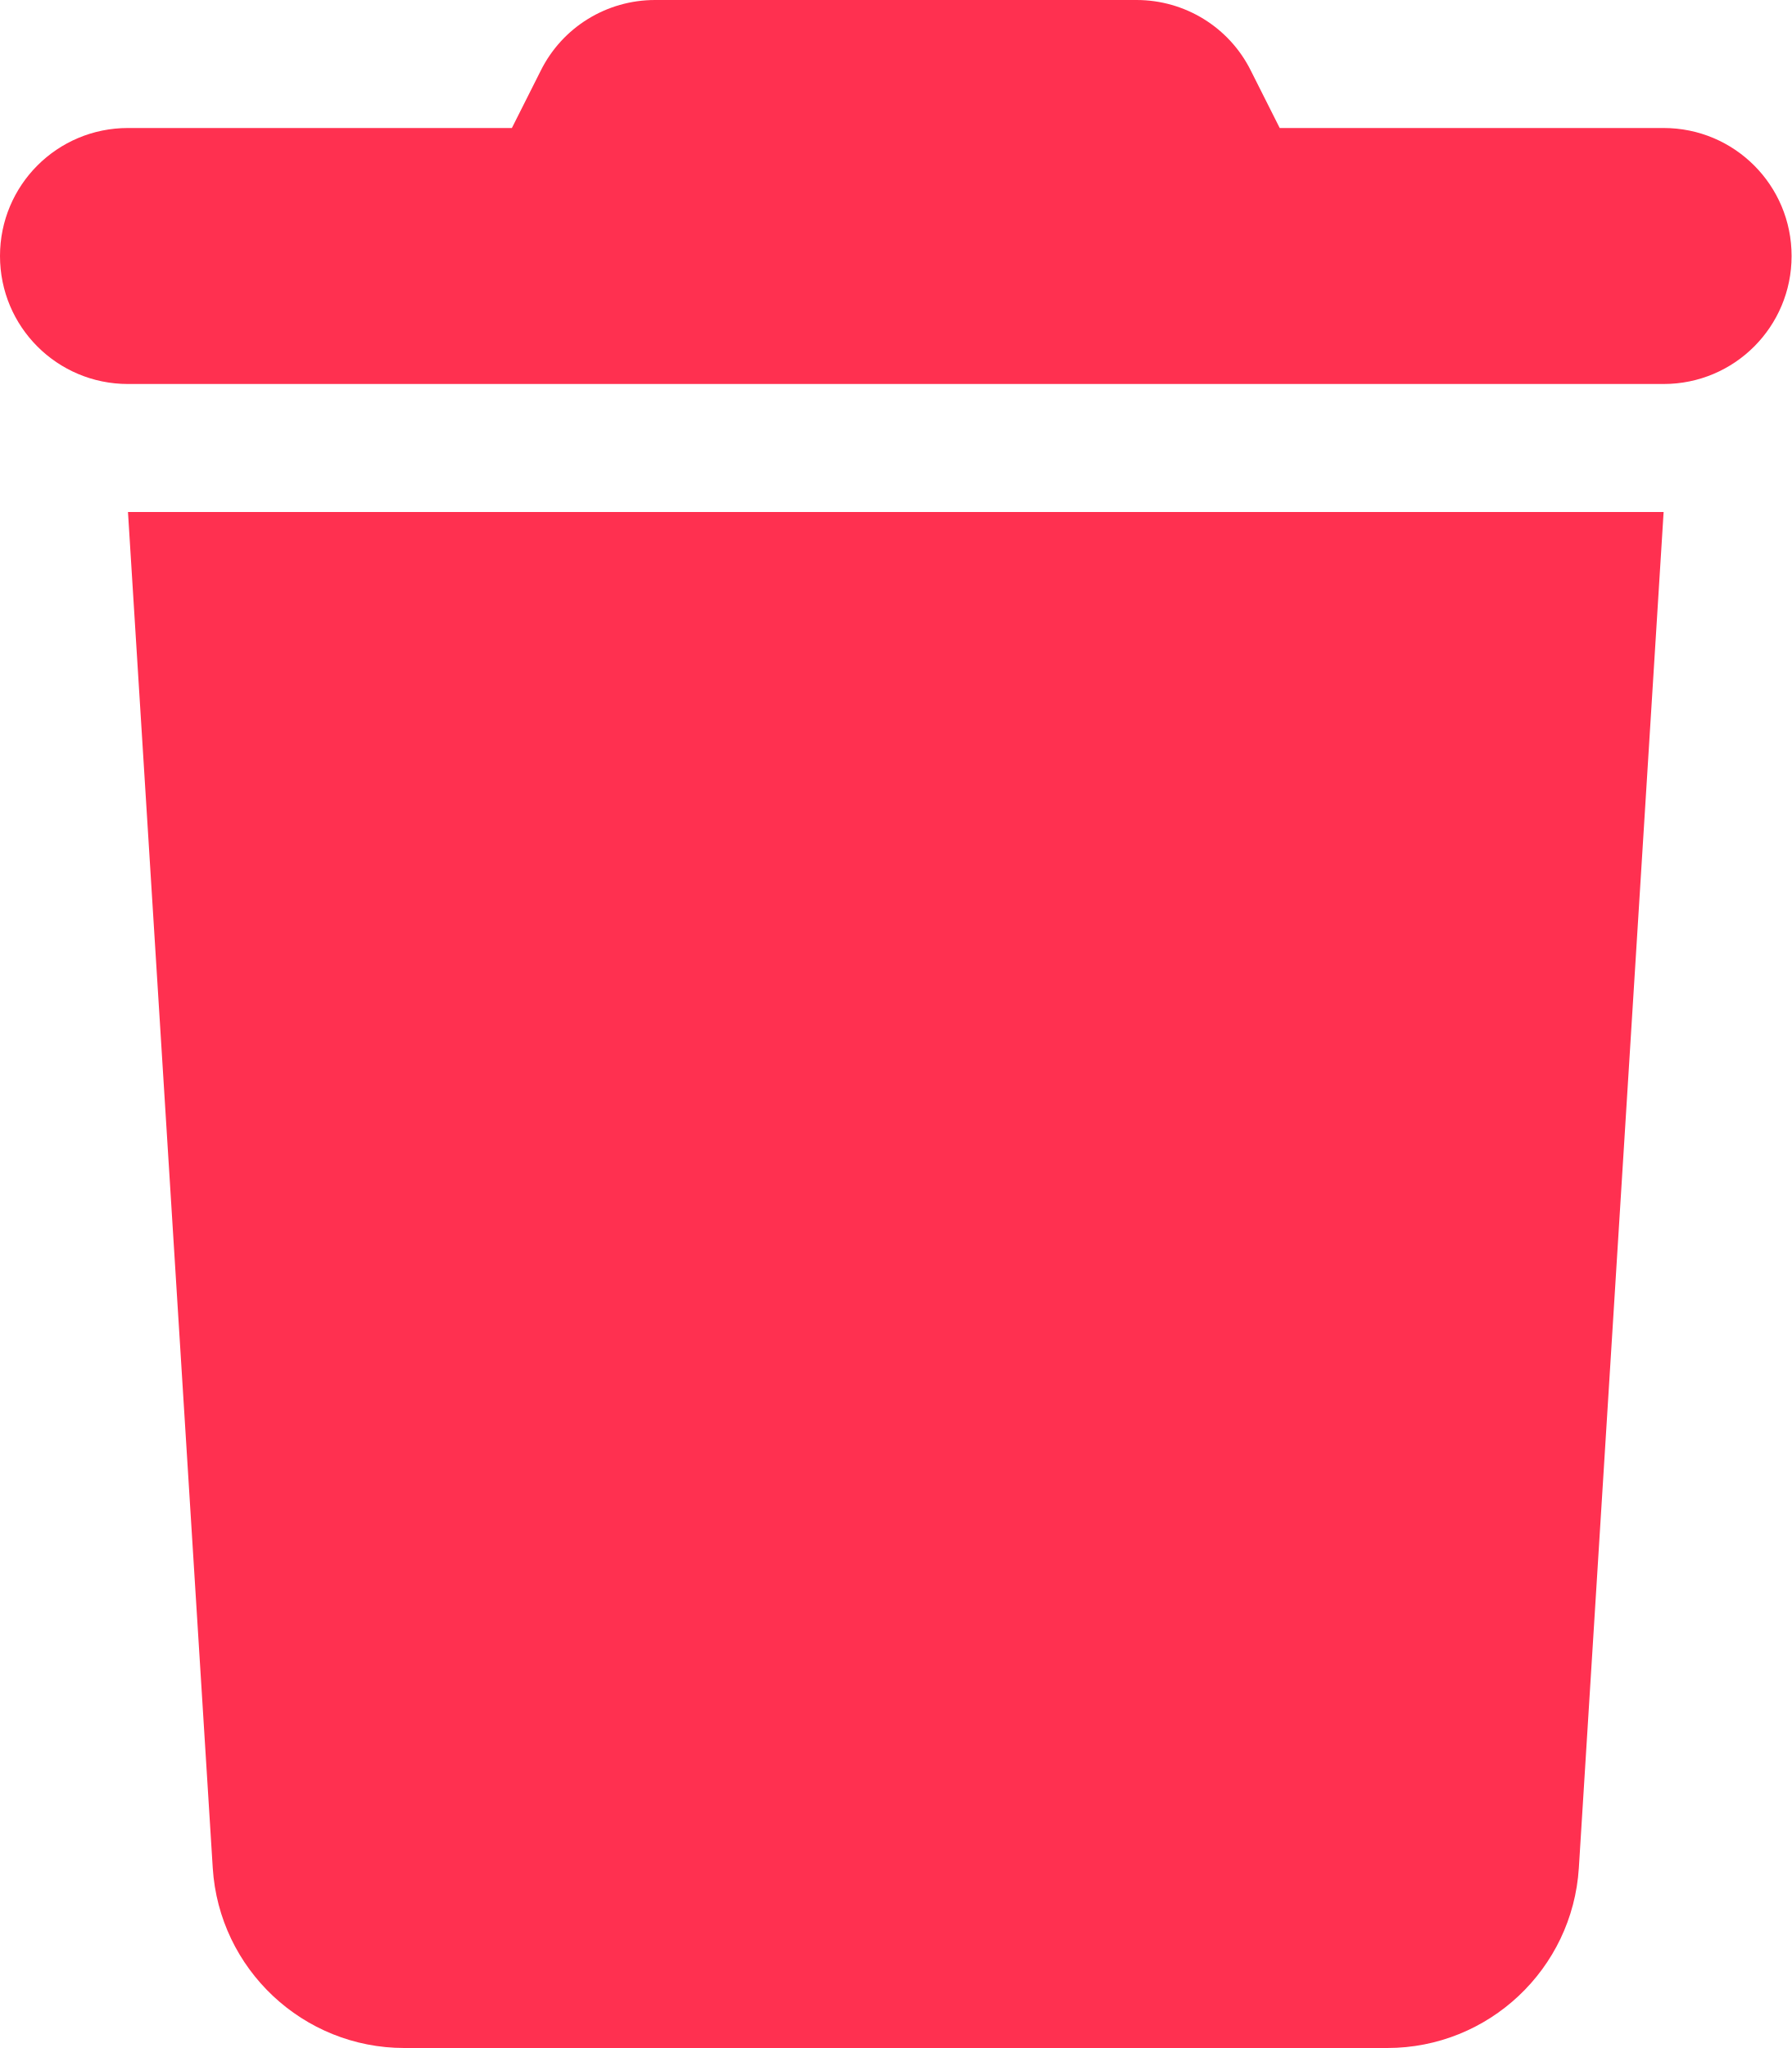
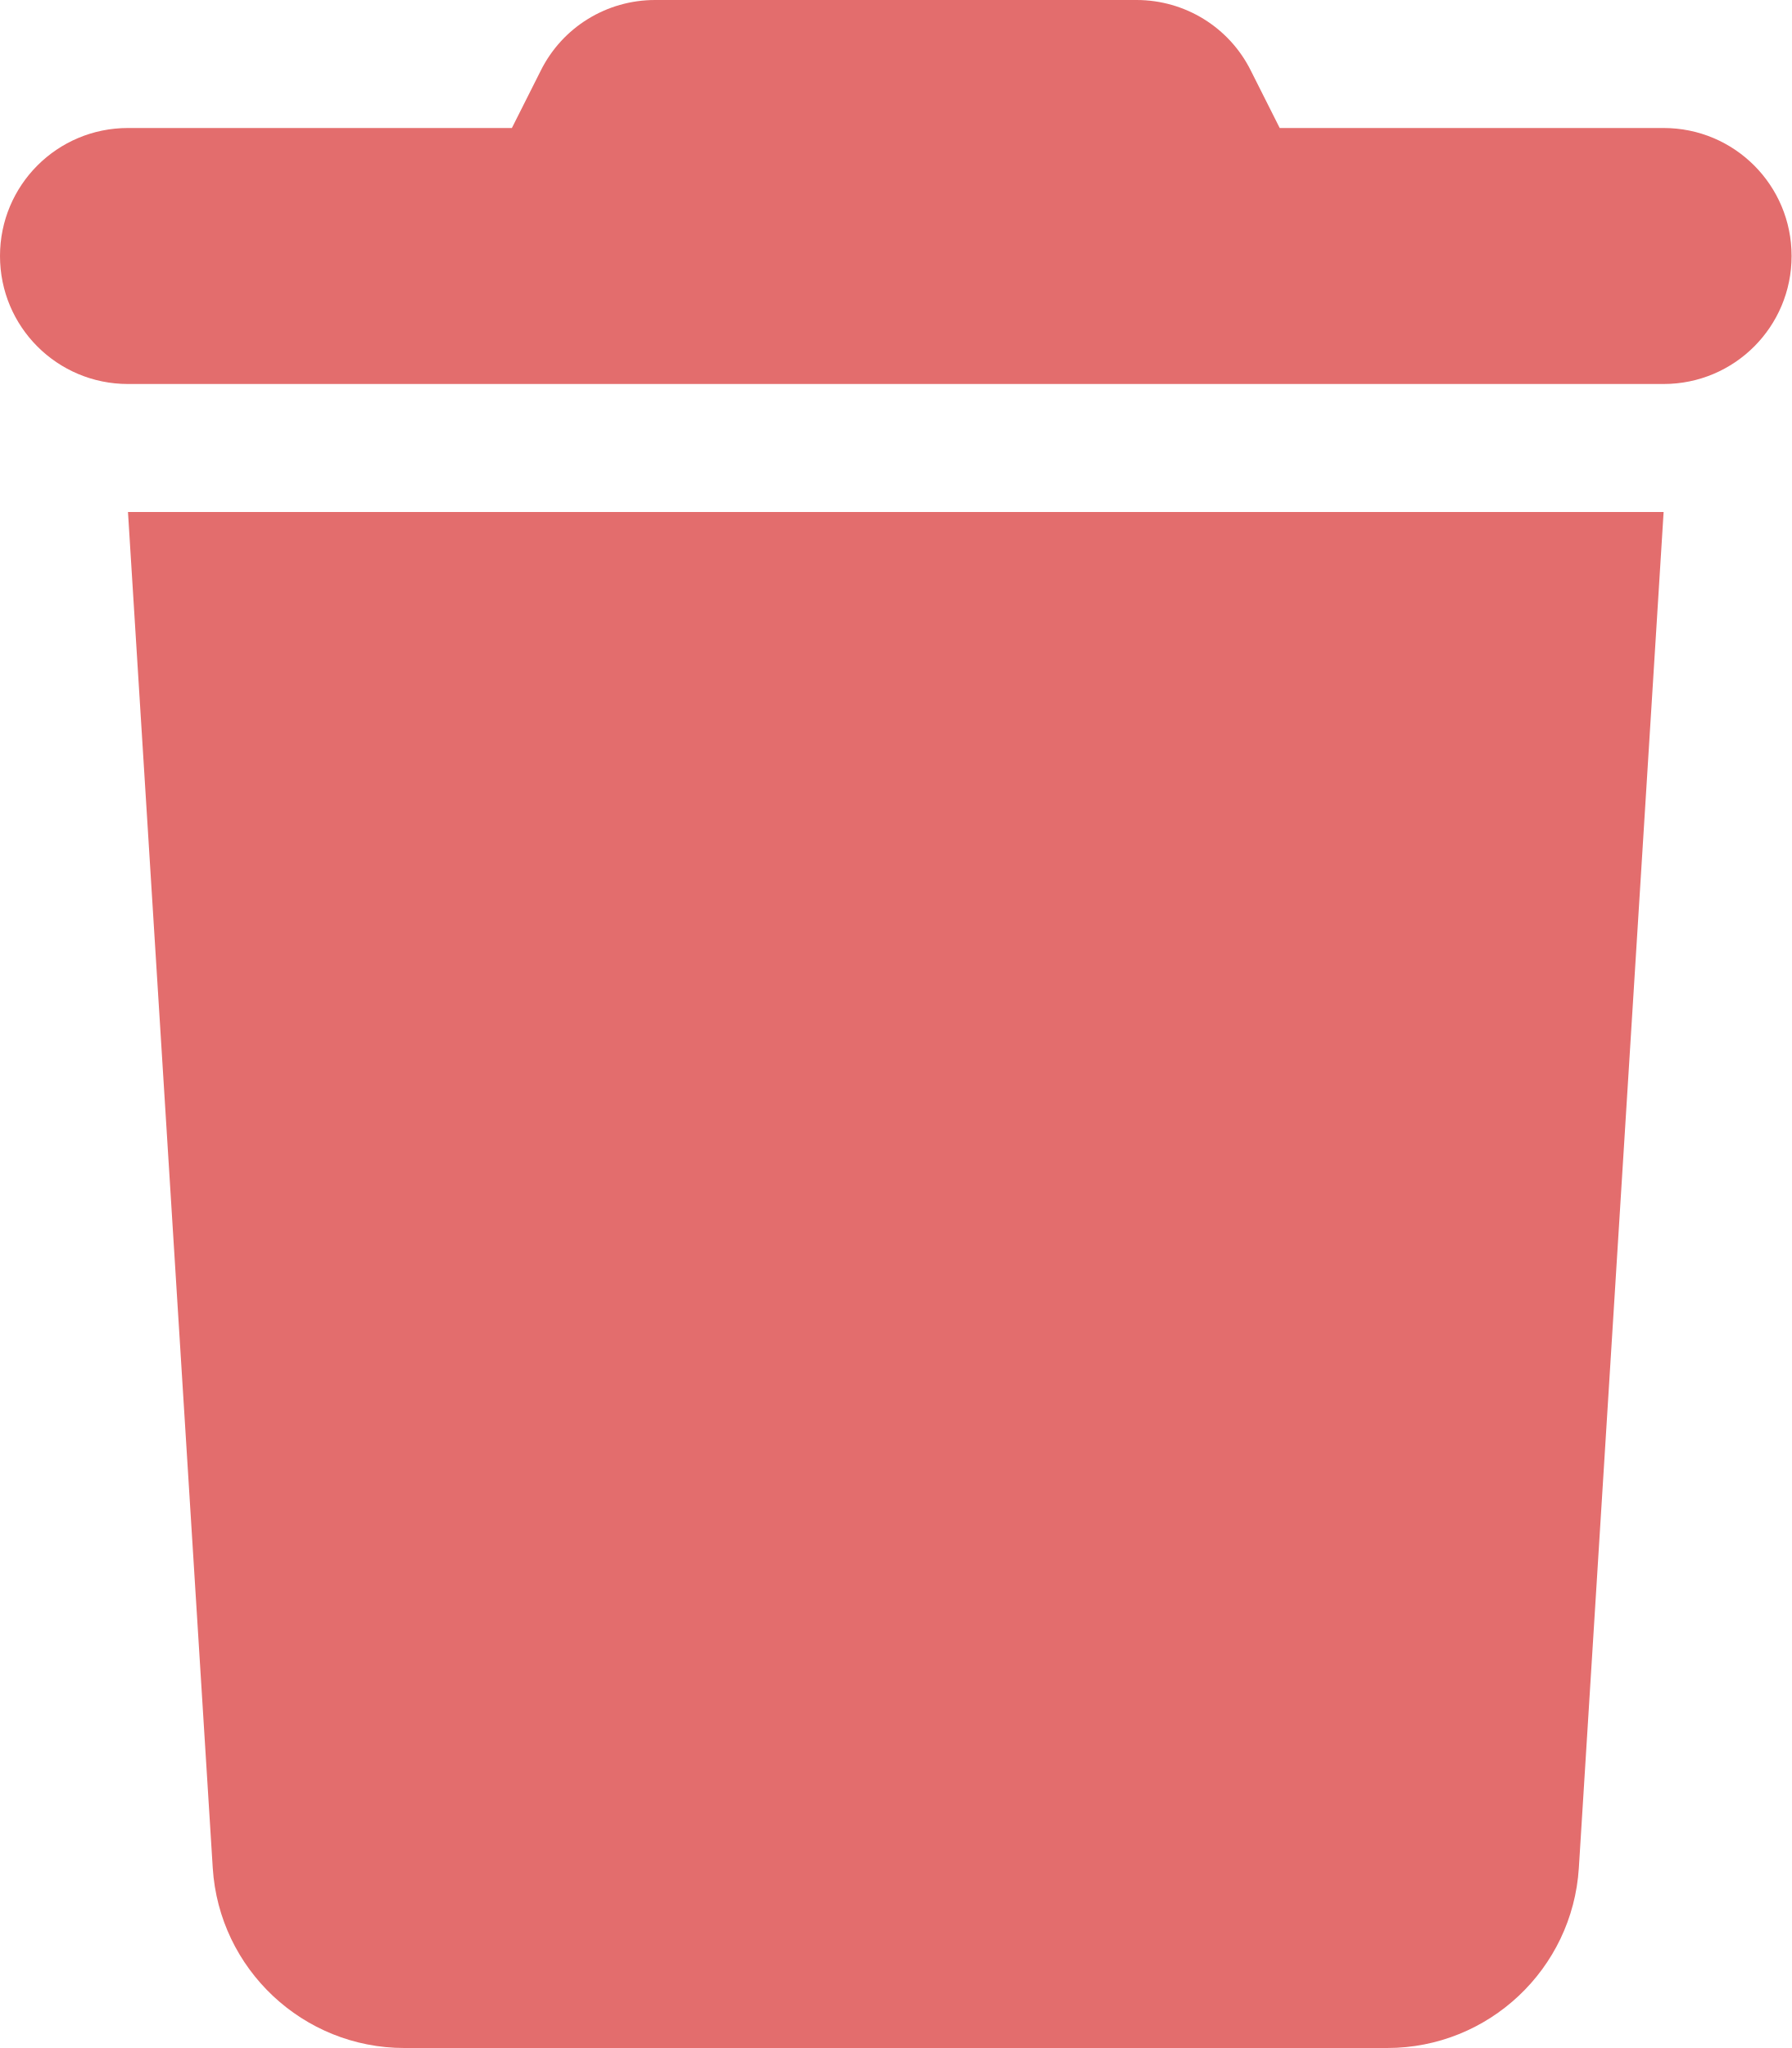
<svg xmlns="http://www.w3.org/2000/svg" viewBox="0 0 448 512">
-   <path fill="#ff3050" d="M135.2 17.7L128 32 32 32C14.3 32 0 46.3 0 64S14.3 96 32 96l384 0c17.7 0 32-14.3 32-32s-14.3-32-32-32l-96 0-7.2-14.3C307.4 6.8 296.3 0 284.2 0L163.8 0c-12.1 0-23.2 6.8-28.6 17.7zM416 128L32 128 53.2 467c1.6 25.3 22.6 45 47.9 45l245.8 0c25.3 0 46.3-19.7 47.9-45L416 128z" />
+   <path fill="#e36d6d" d="M135.2 17.7L128 32 32 32C14.3 32 0 46.3 0 64S14.3 96 32 96l384 0c17.7 0 32-14.3 32-32s-14.3-32-32-32l-96 0-7.2-14.3C307.4 6.8 296.3 0 284.2 0L163.8 0c-12.1 0-23.2 6.8-28.6 17.7zM416 128L32 128 53.2 467c1.6 25.3 22.6 45 47.9 45l245.8 0c25.3 0 46.3-19.7 47.9-45L416 128z" />
</svg>
